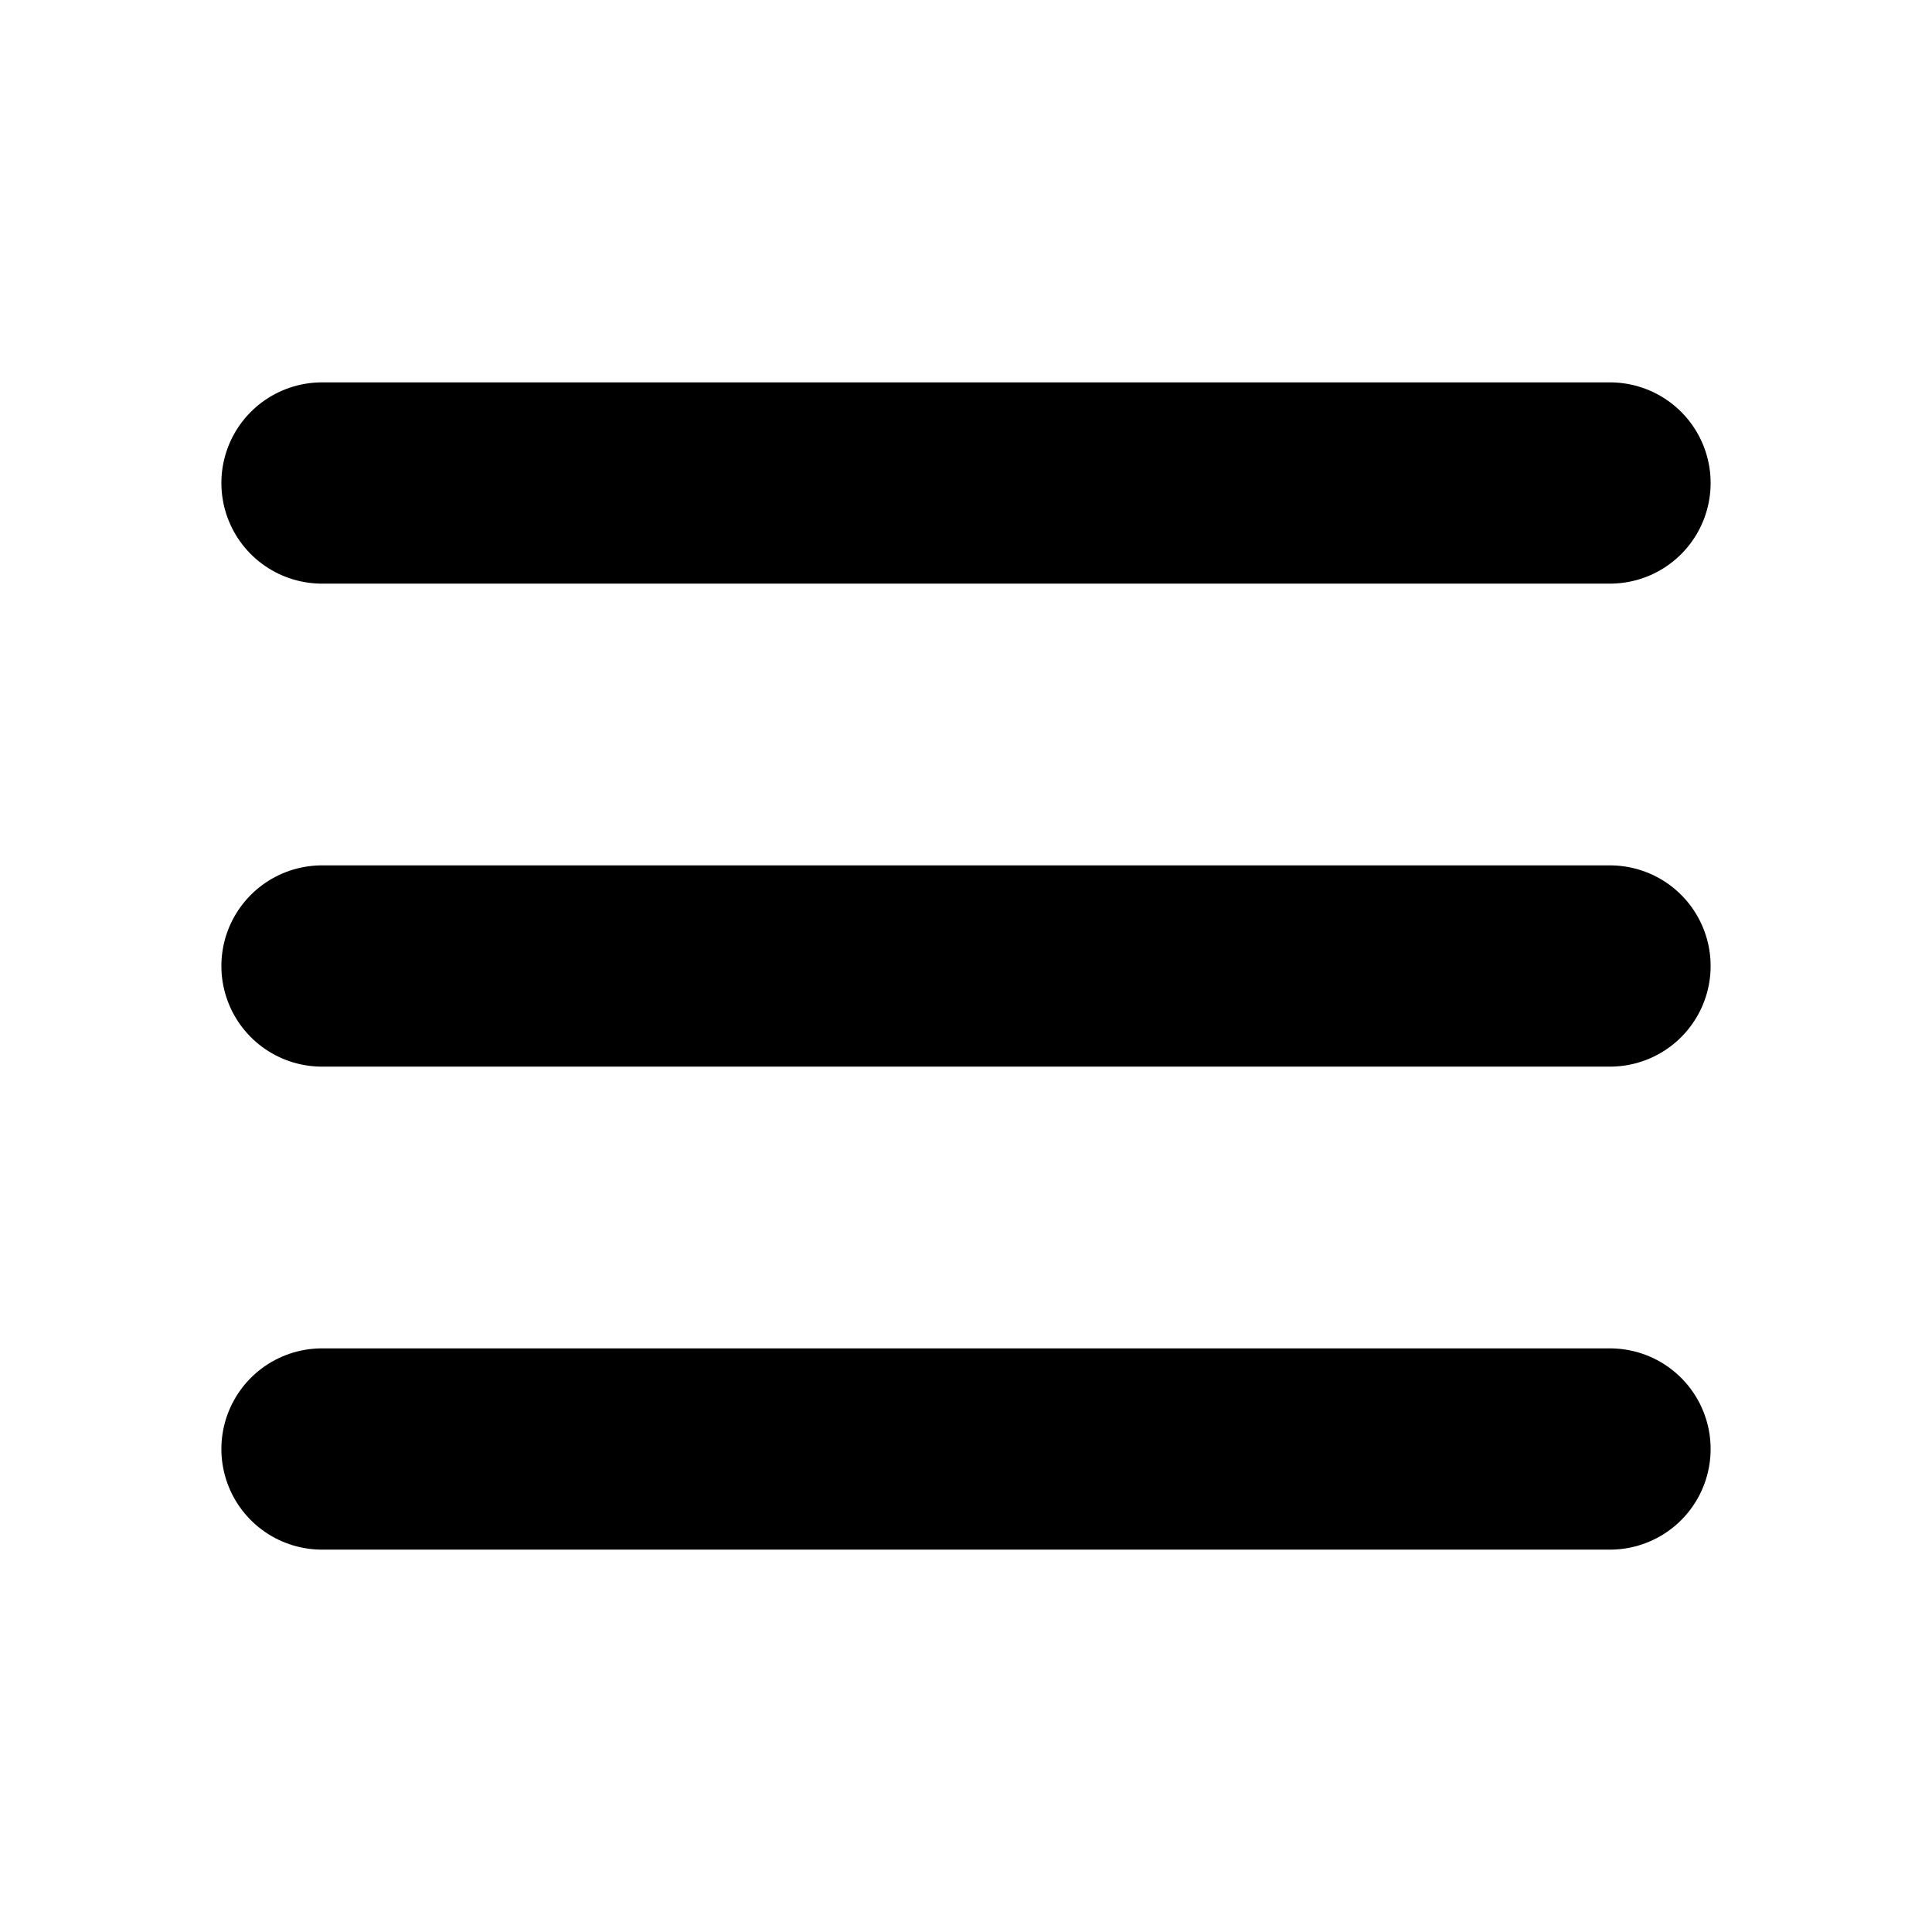
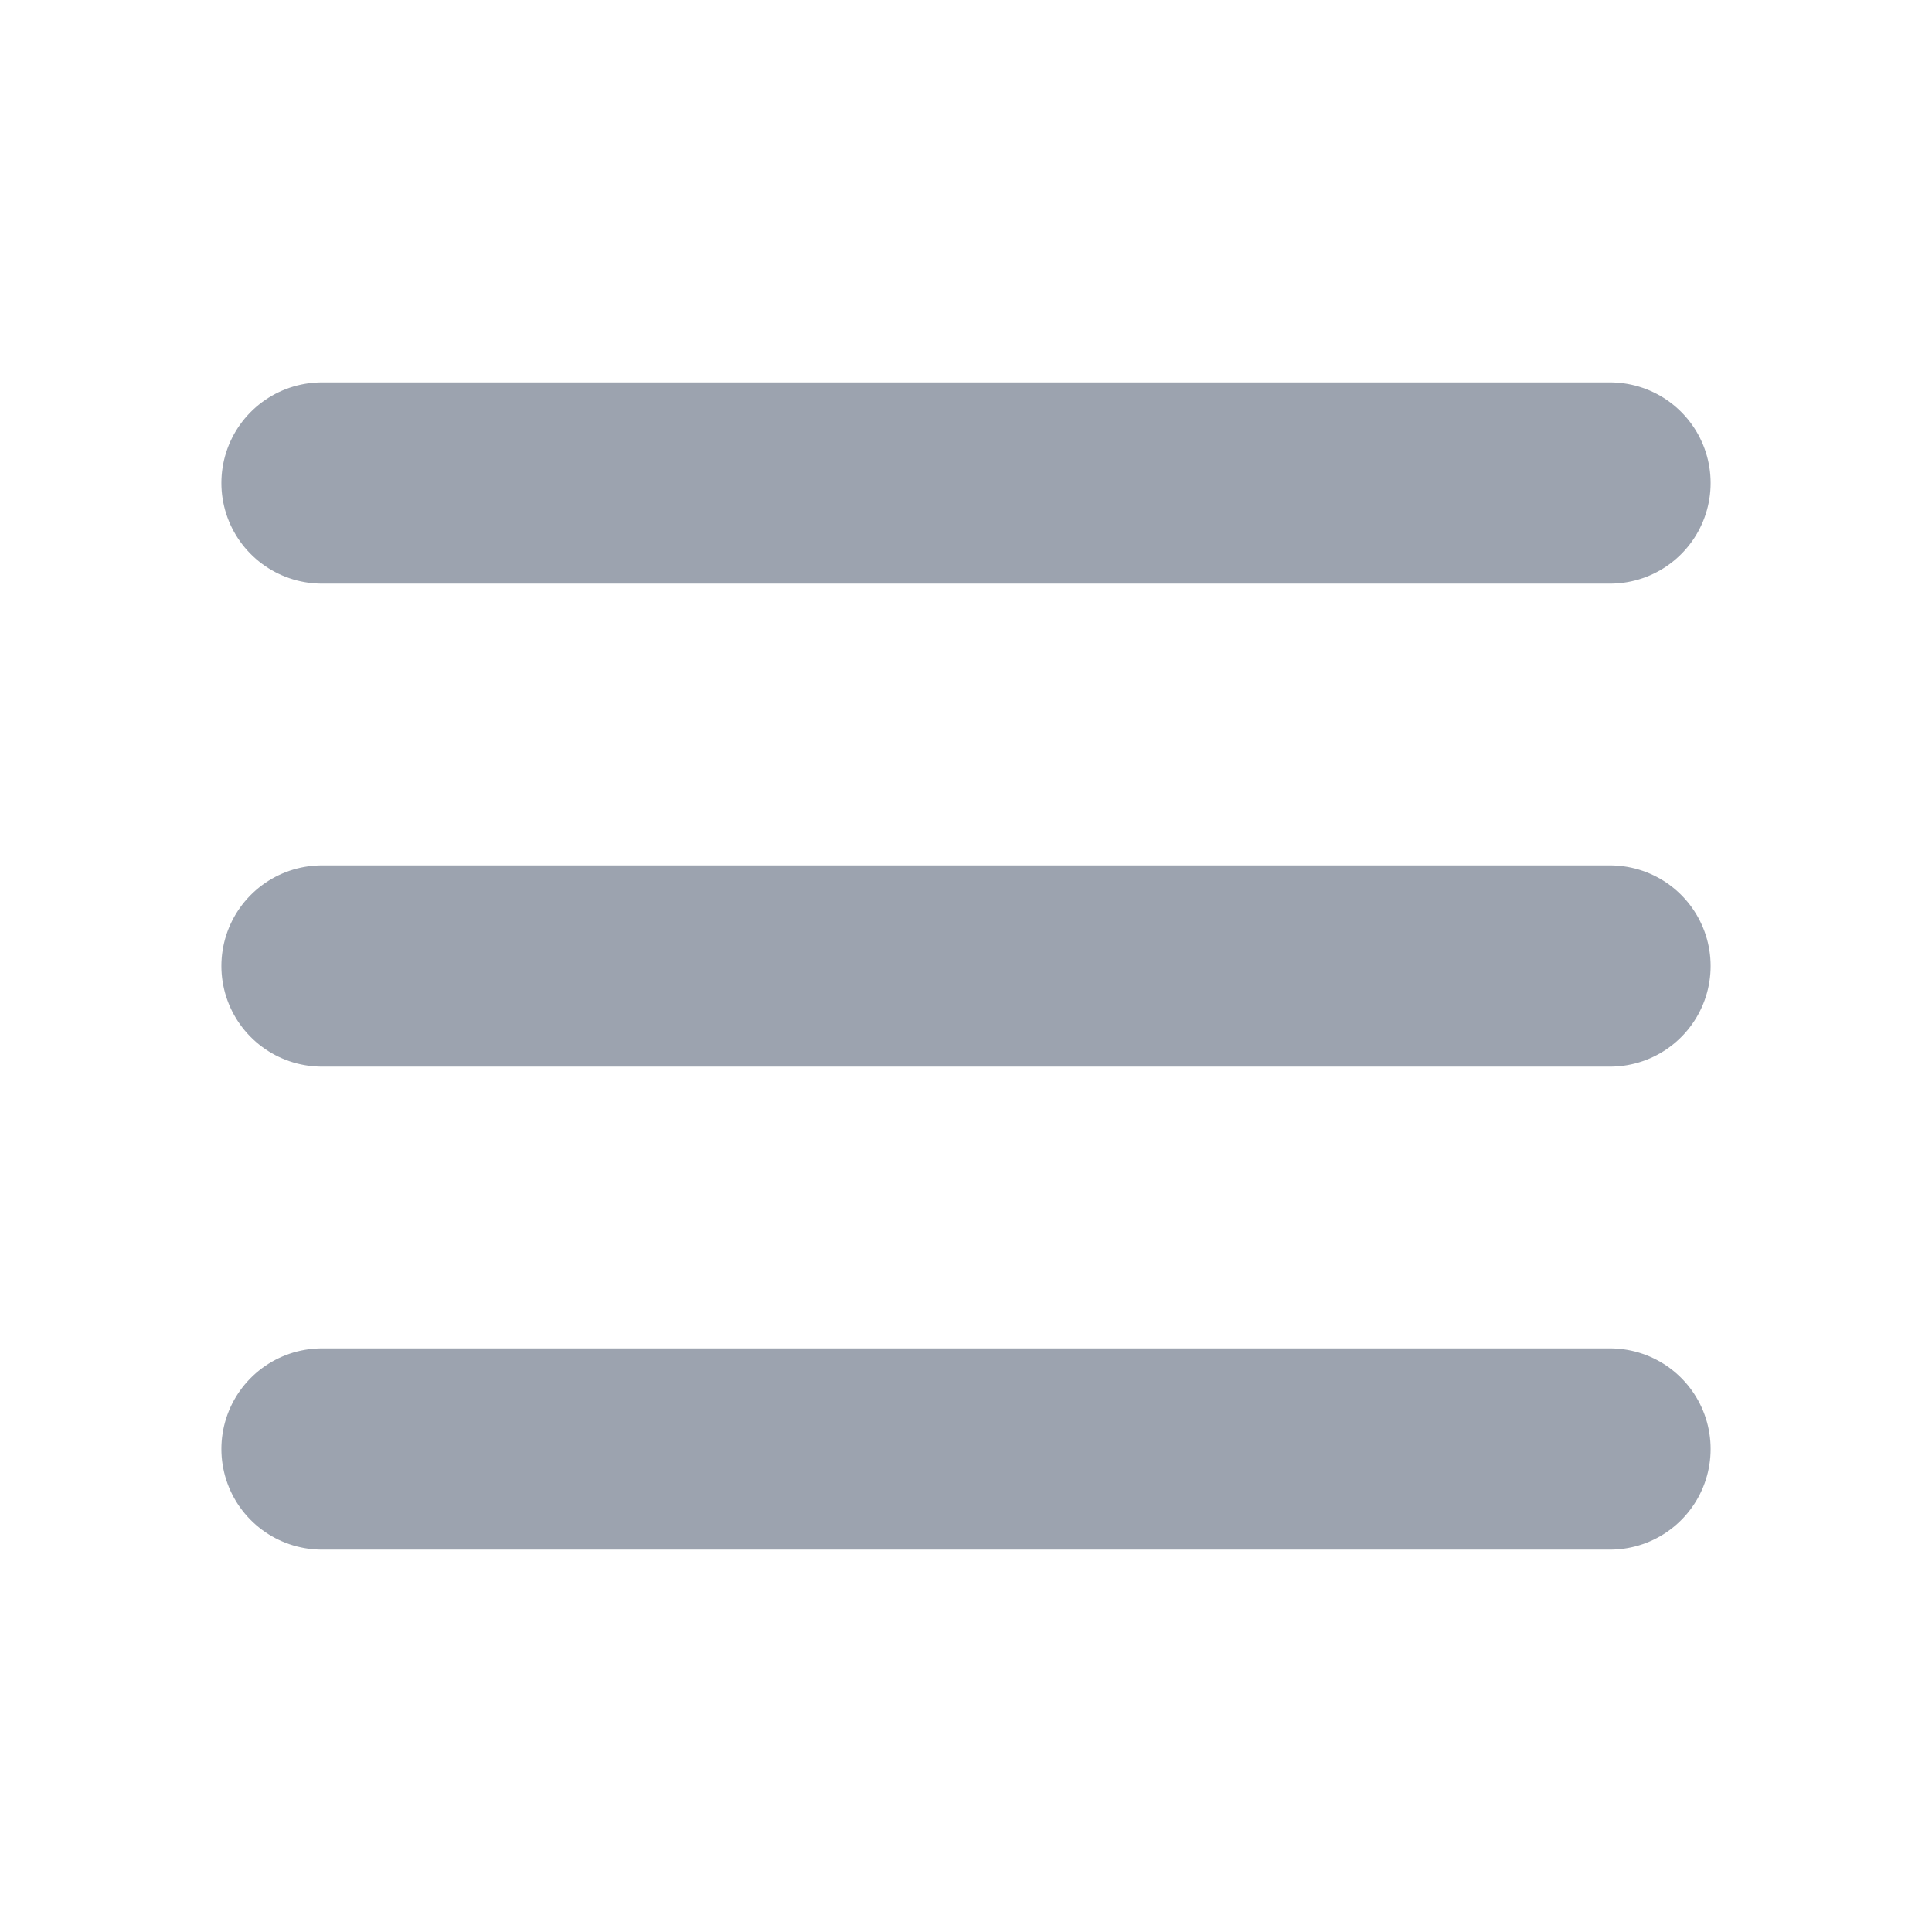
- <svg xmlns="http://www.w3.org/2000/svg" viewBox="0 0 24 24" width="24" height="24" fill="none" stroke="currentColor" stroke-width="2.5" stroke-linecap="round">
+ <svg xmlns="http://www.w3.org/2000/svg" viewBox="0 0 24 24" width="24" height="24" fill="none" stroke="#9ca3af" stroke-width="2.5" stroke-linecap="round">
  <line x1="4" y1="6" x2="20" y2="6" />
  <line x1="4" y1="12" x2="20" y2="12" />
  <line x1="4" y1="18" x2="20" y2="18" />
</svg>
